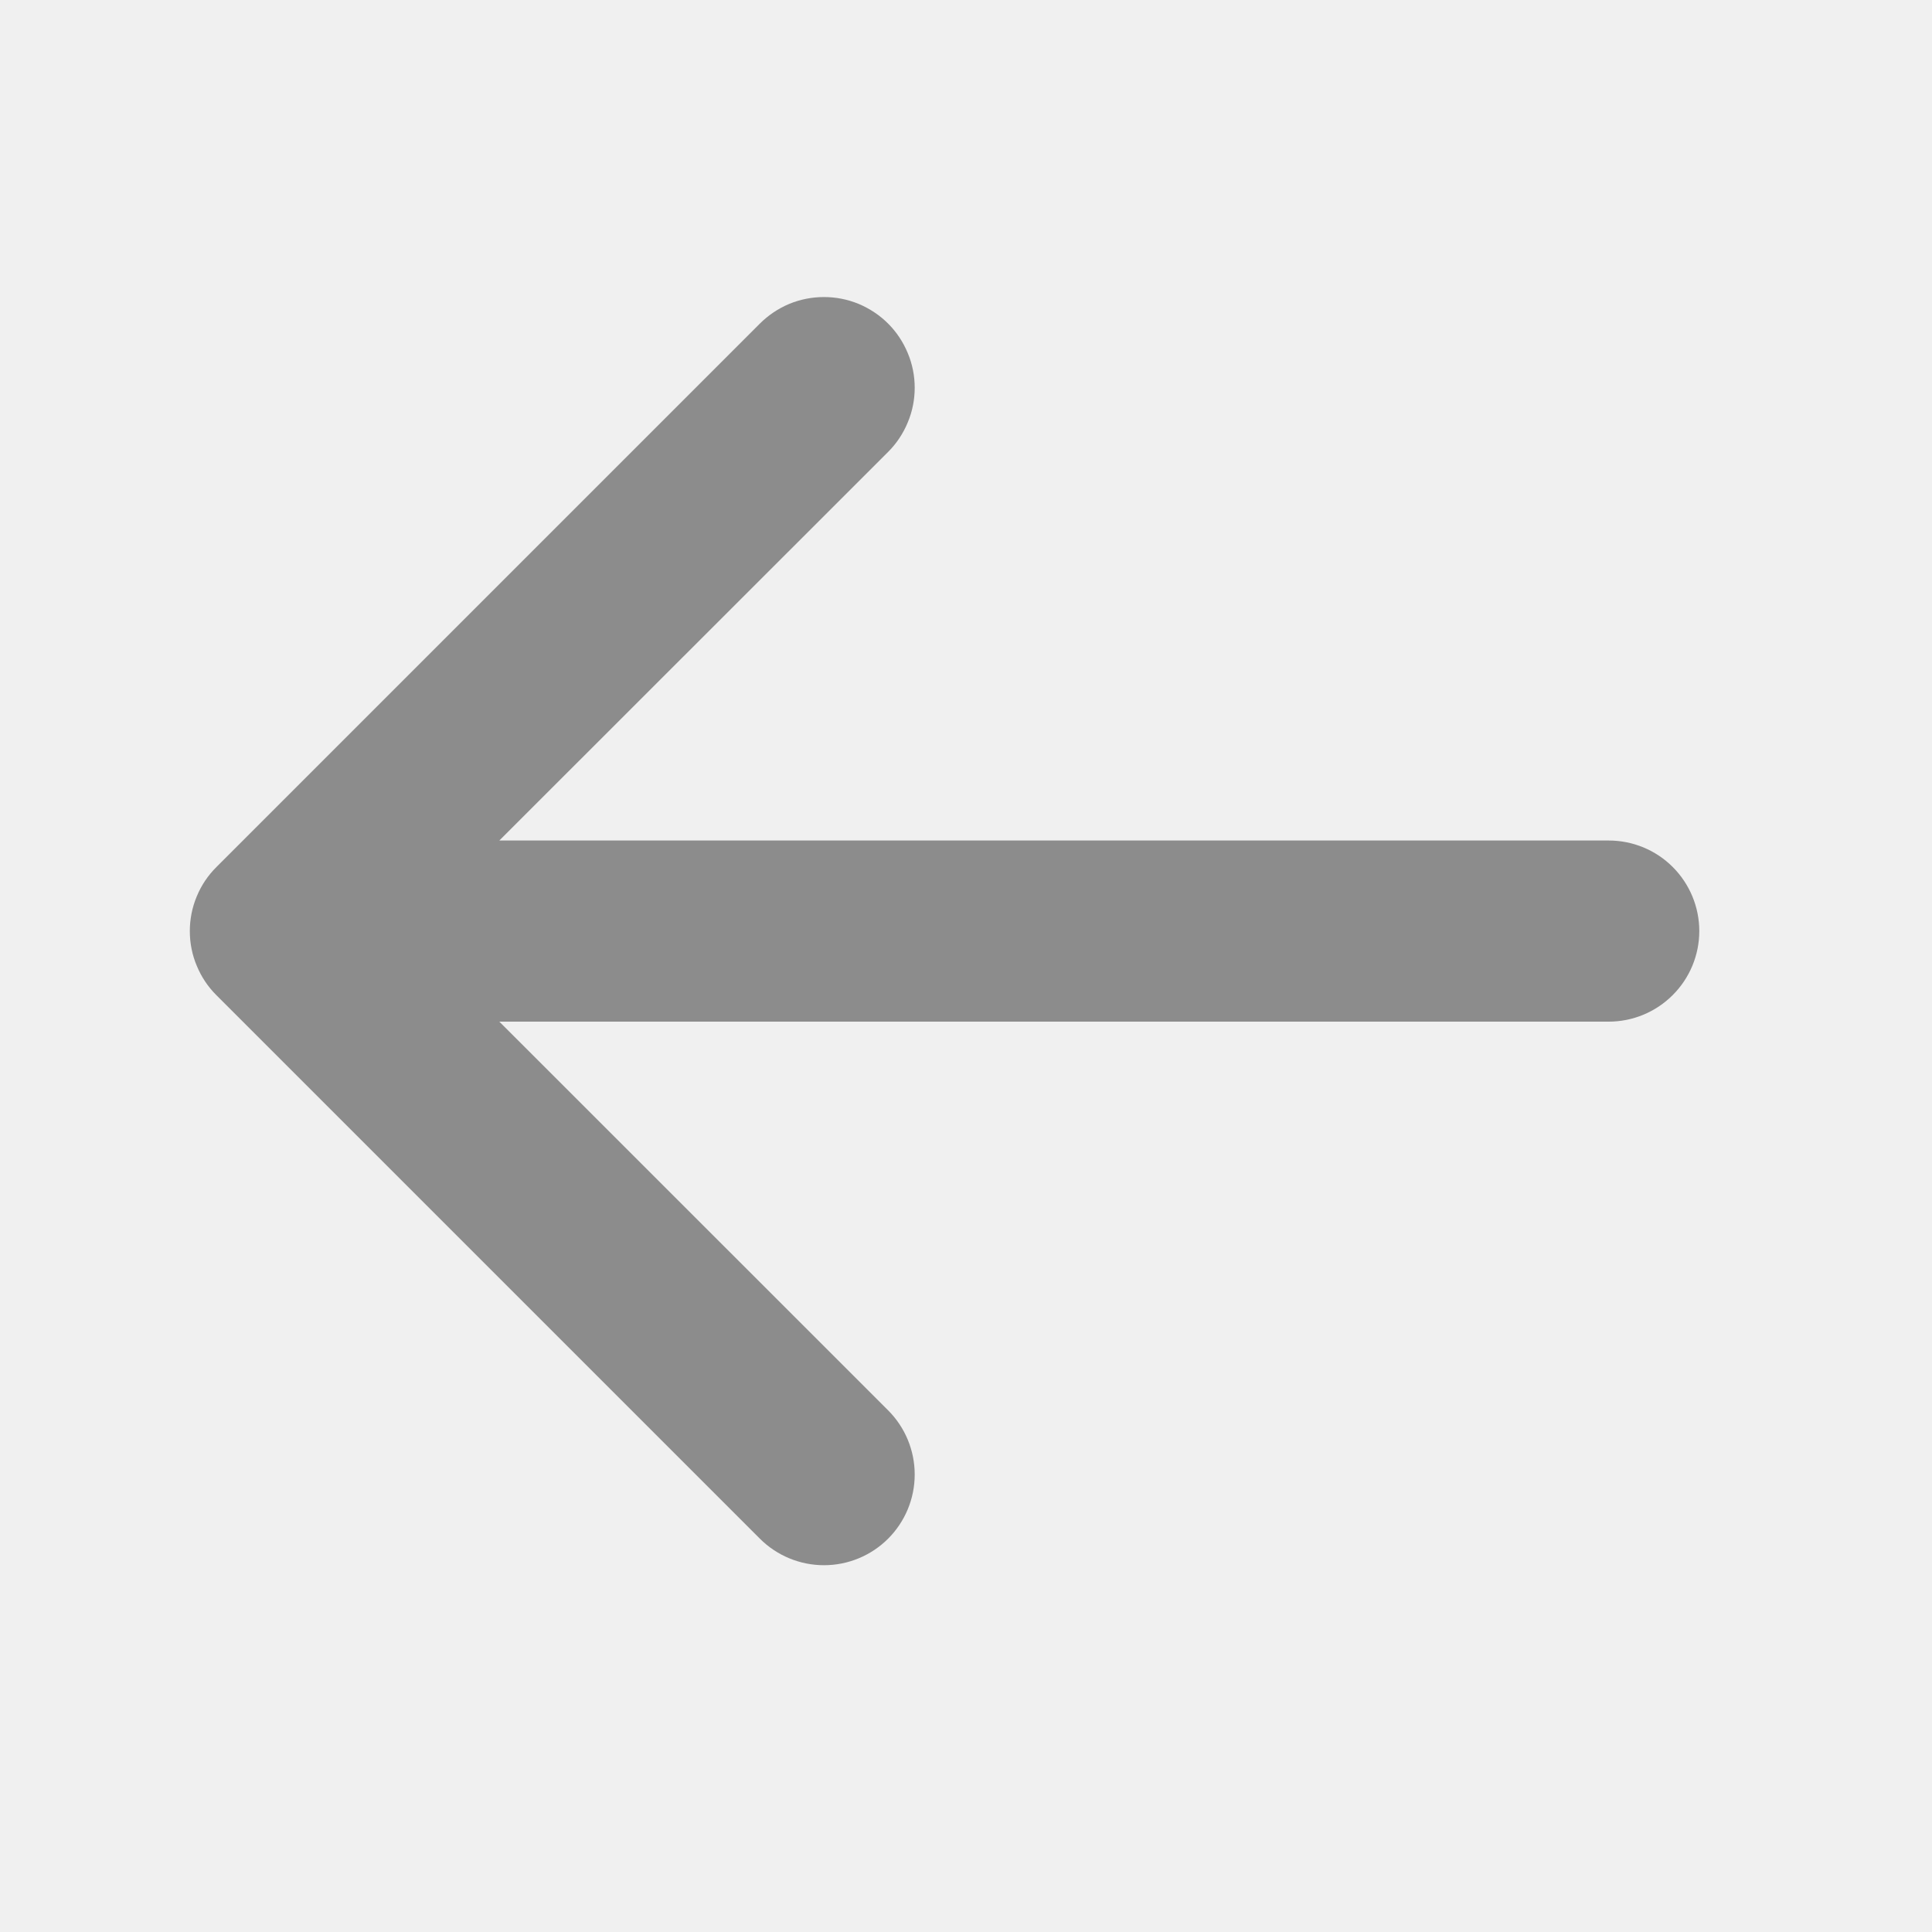
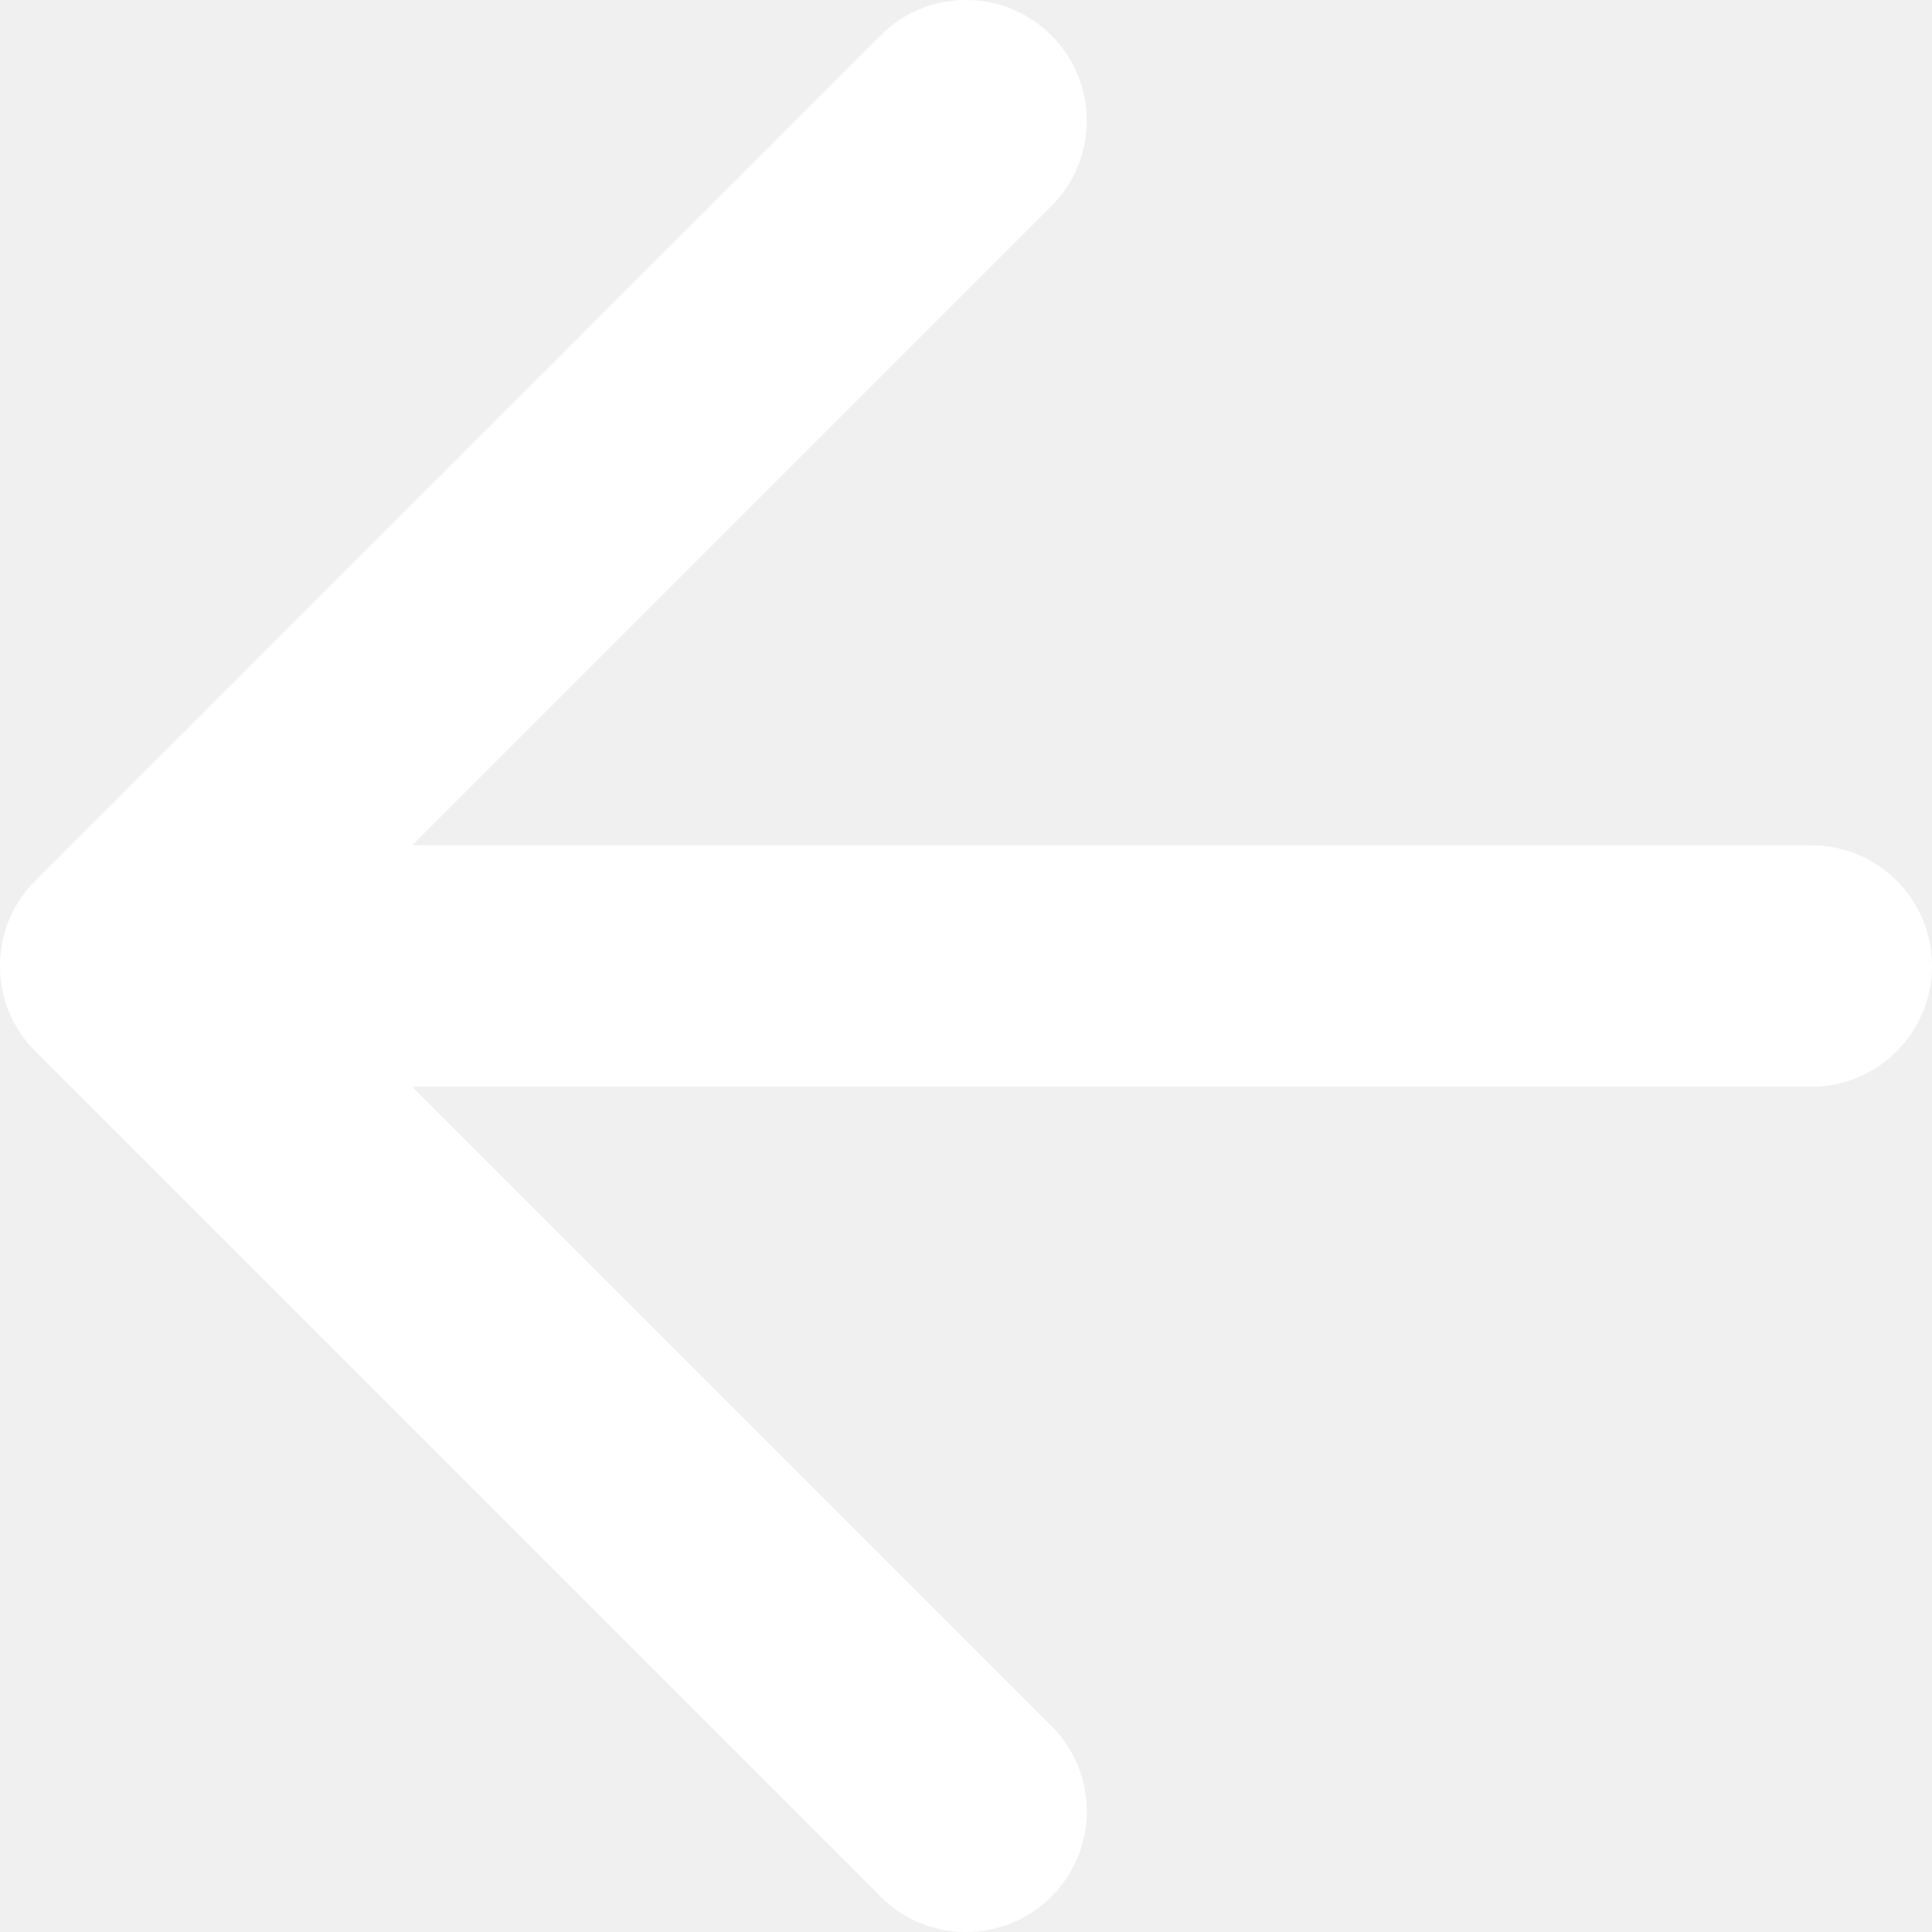
- <svg xmlns="http://www.w3.org/2000/svg" width="20" height="20" viewBox="0 0 20 20" fill="none">
-   <path d="M17.591 9.638C17.591 9.887 17.492 10.125 17.316 10.301C17.14 10.477 16.902 10.576 16.653 10.576H5.169L9.194 14.6C9.37 14.776 9.469 15.015 9.469 15.264C9.469 15.513 9.37 15.752 9.194 15.928C9.018 16.104 8.779 16.203 8.53 16.203C8.281 16.203 8.042 16.104 7.866 15.928L2.241 10.303C2.153 10.216 2.084 10.112 2.037 9.998C1.989 9.885 1.965 9.762 1.965 9.639C1.965 9.516 1.989 9.393 2.037 9.279C2.084 9.165 2.153 9.062 2.241 8.975L7.866 3.35C7.953 3.263 8.056 3.194 8.17 3.146C8.284 3.099 8.406 3.075 8.53 3.075C8.653 3.075 8.775 3.099 8.889 3.146C9.003 3.194 9.107 3.263 9.194 3.35C9.281 3.437 9.35 3.541 9.397 3.655C9.445 3.769 9.469 3.891 9.469 4.014C9.469 4.137 9.445 4.259 9.397 4.373C9.35 4.487 9.281 4.591 9.194 4.678L5.169 8.701H16.653C16.902 8.701 17.14 8.799 17.316 8.975C17.492 9.151 17.591 9.39 17.591 9.638Z" fill="#8C8C8C" />
+ <svg xmlns="http://www.w3.org/2000/svg" width="16" height="16" viewBox="0 0 16 16" fill="none">
+   <path d="M8.707 1.707C9.098 1.317 9.098 0.683 8.707 0.293C8.317 -0.098 7.683 -0.098 7.293 0.293L0.293 7.293C-0.098 7.683 -0.098 8.317 0.293 8.707L7.293 15.707C7.683 16.098 8.317 16.098 8.707 15.707C9.098 15.317 9.098 14.683 8.707 14.293L3.414 9H15C15.552 9 16 8.552 16 8C16 7.448 15.552 7 15 7H3.414L8.707 1.707Z" fill="white" />
</svg>
